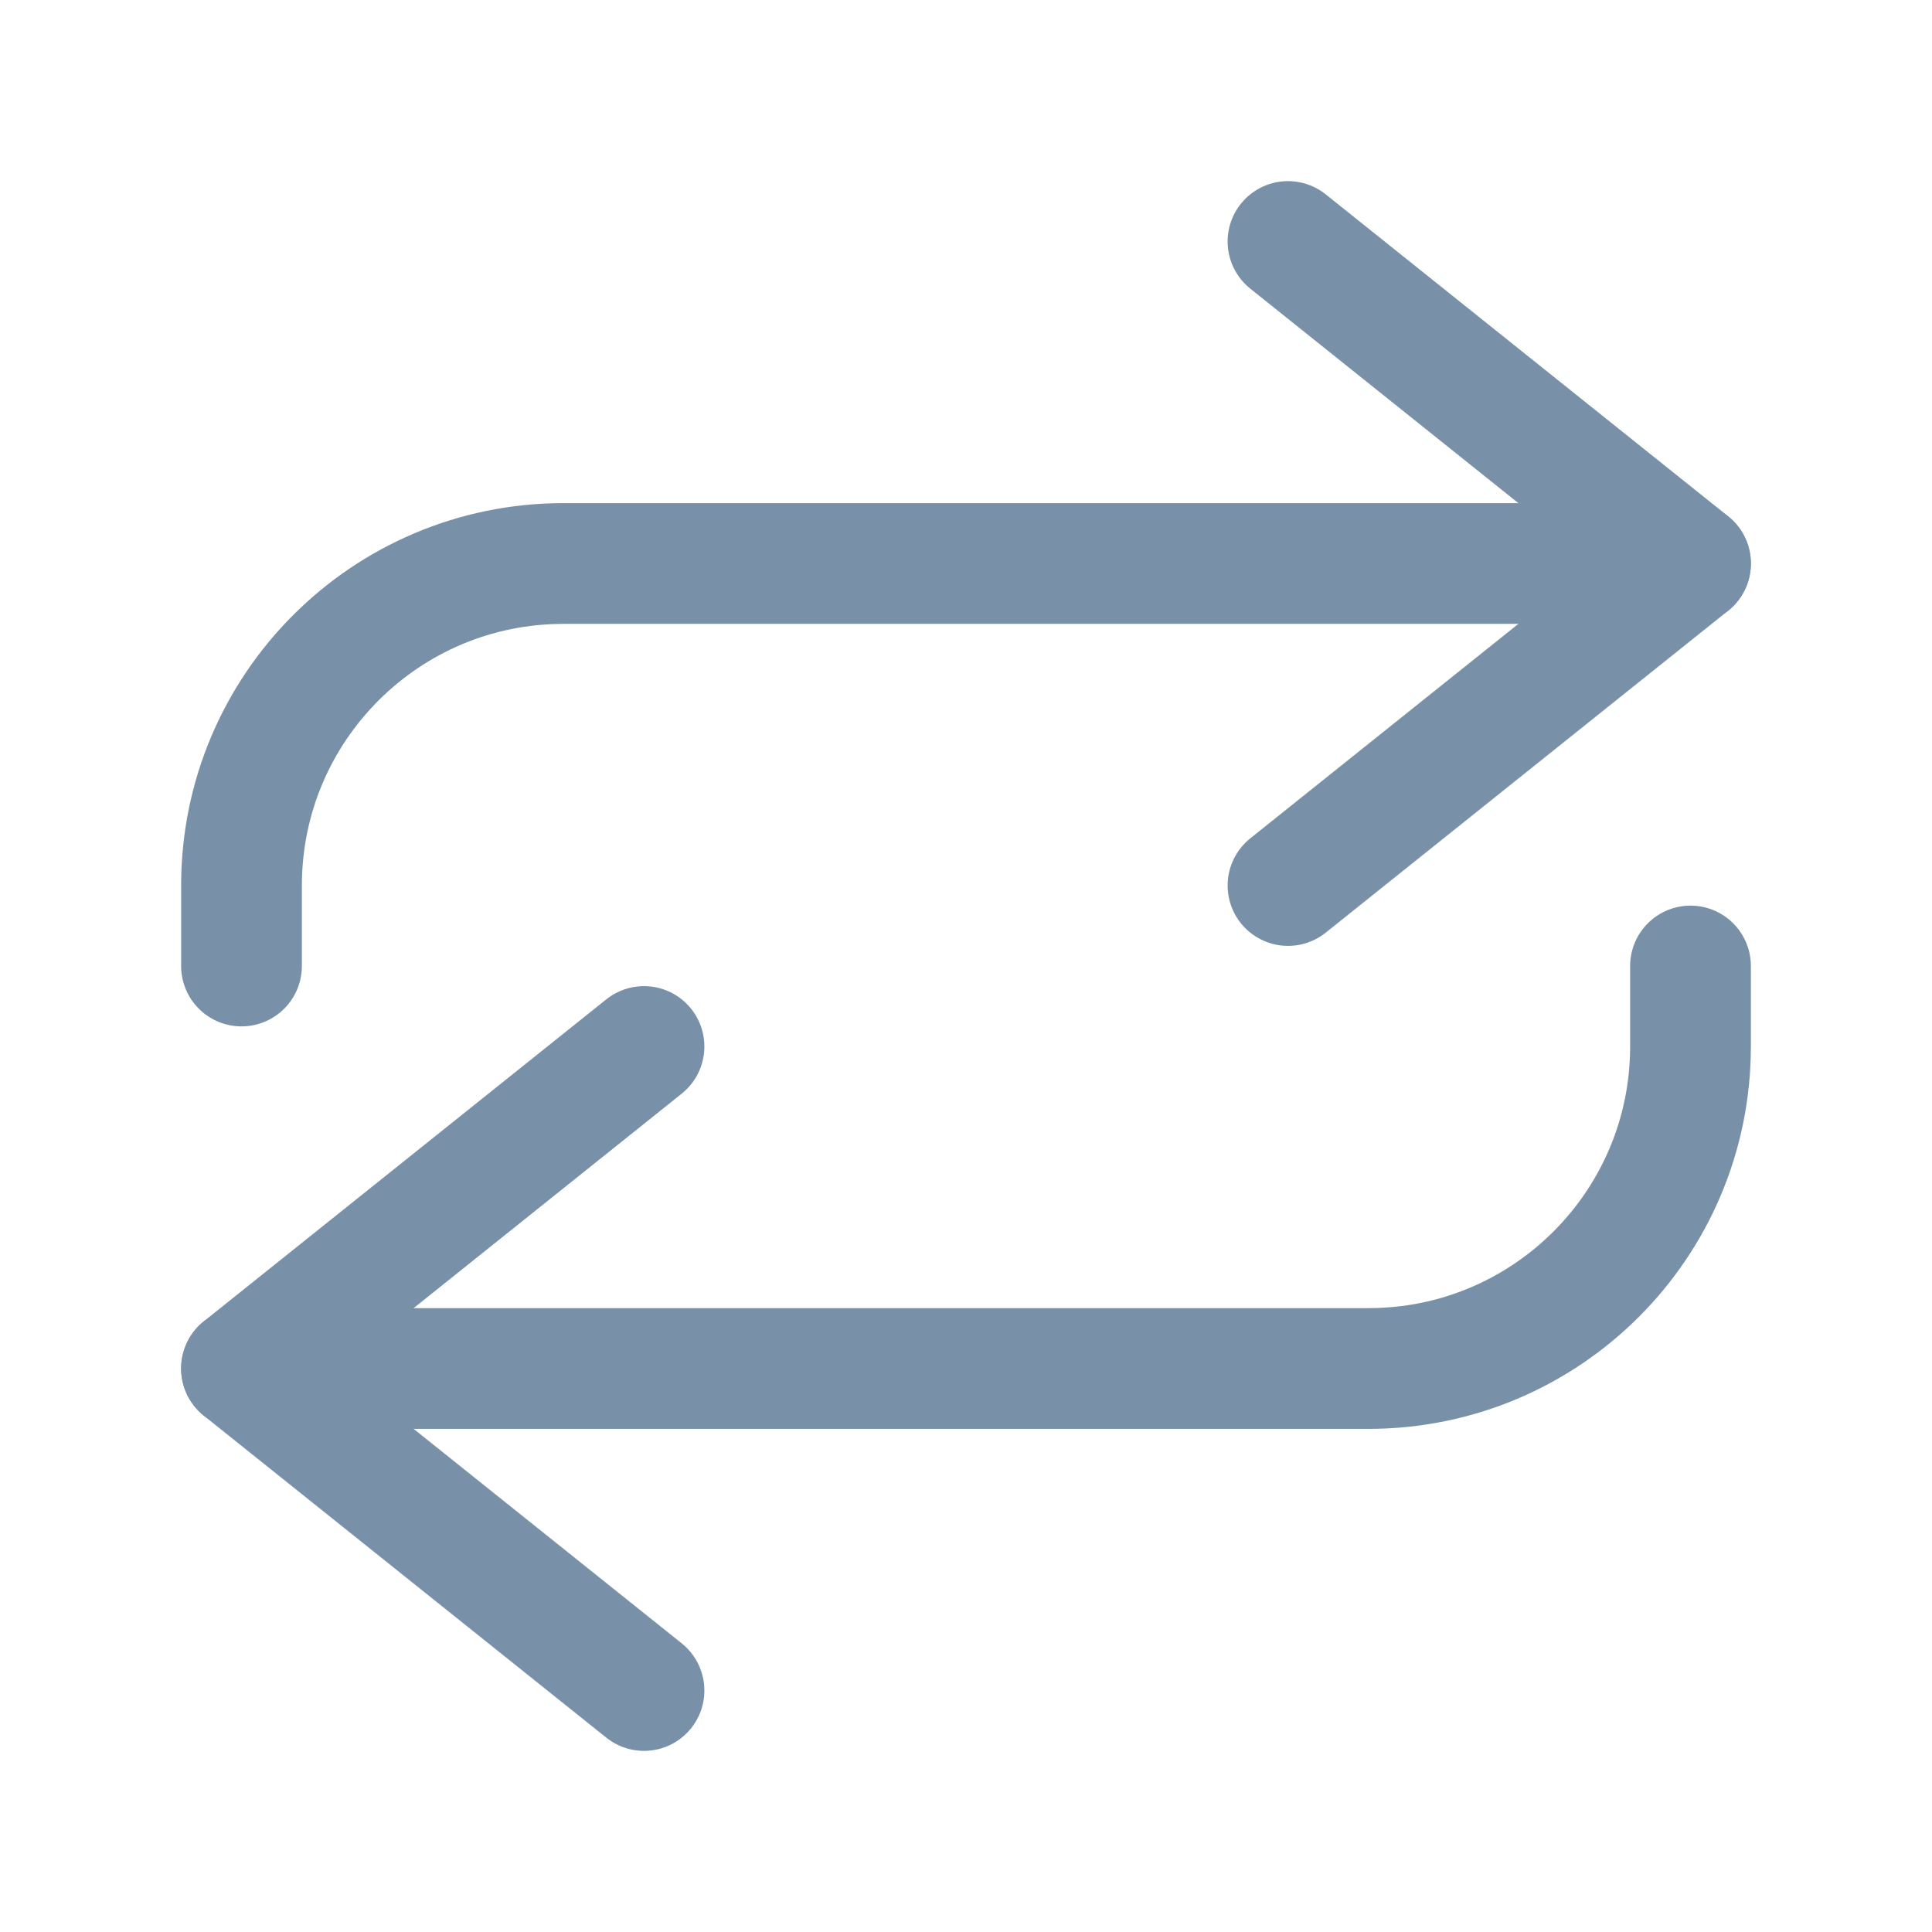
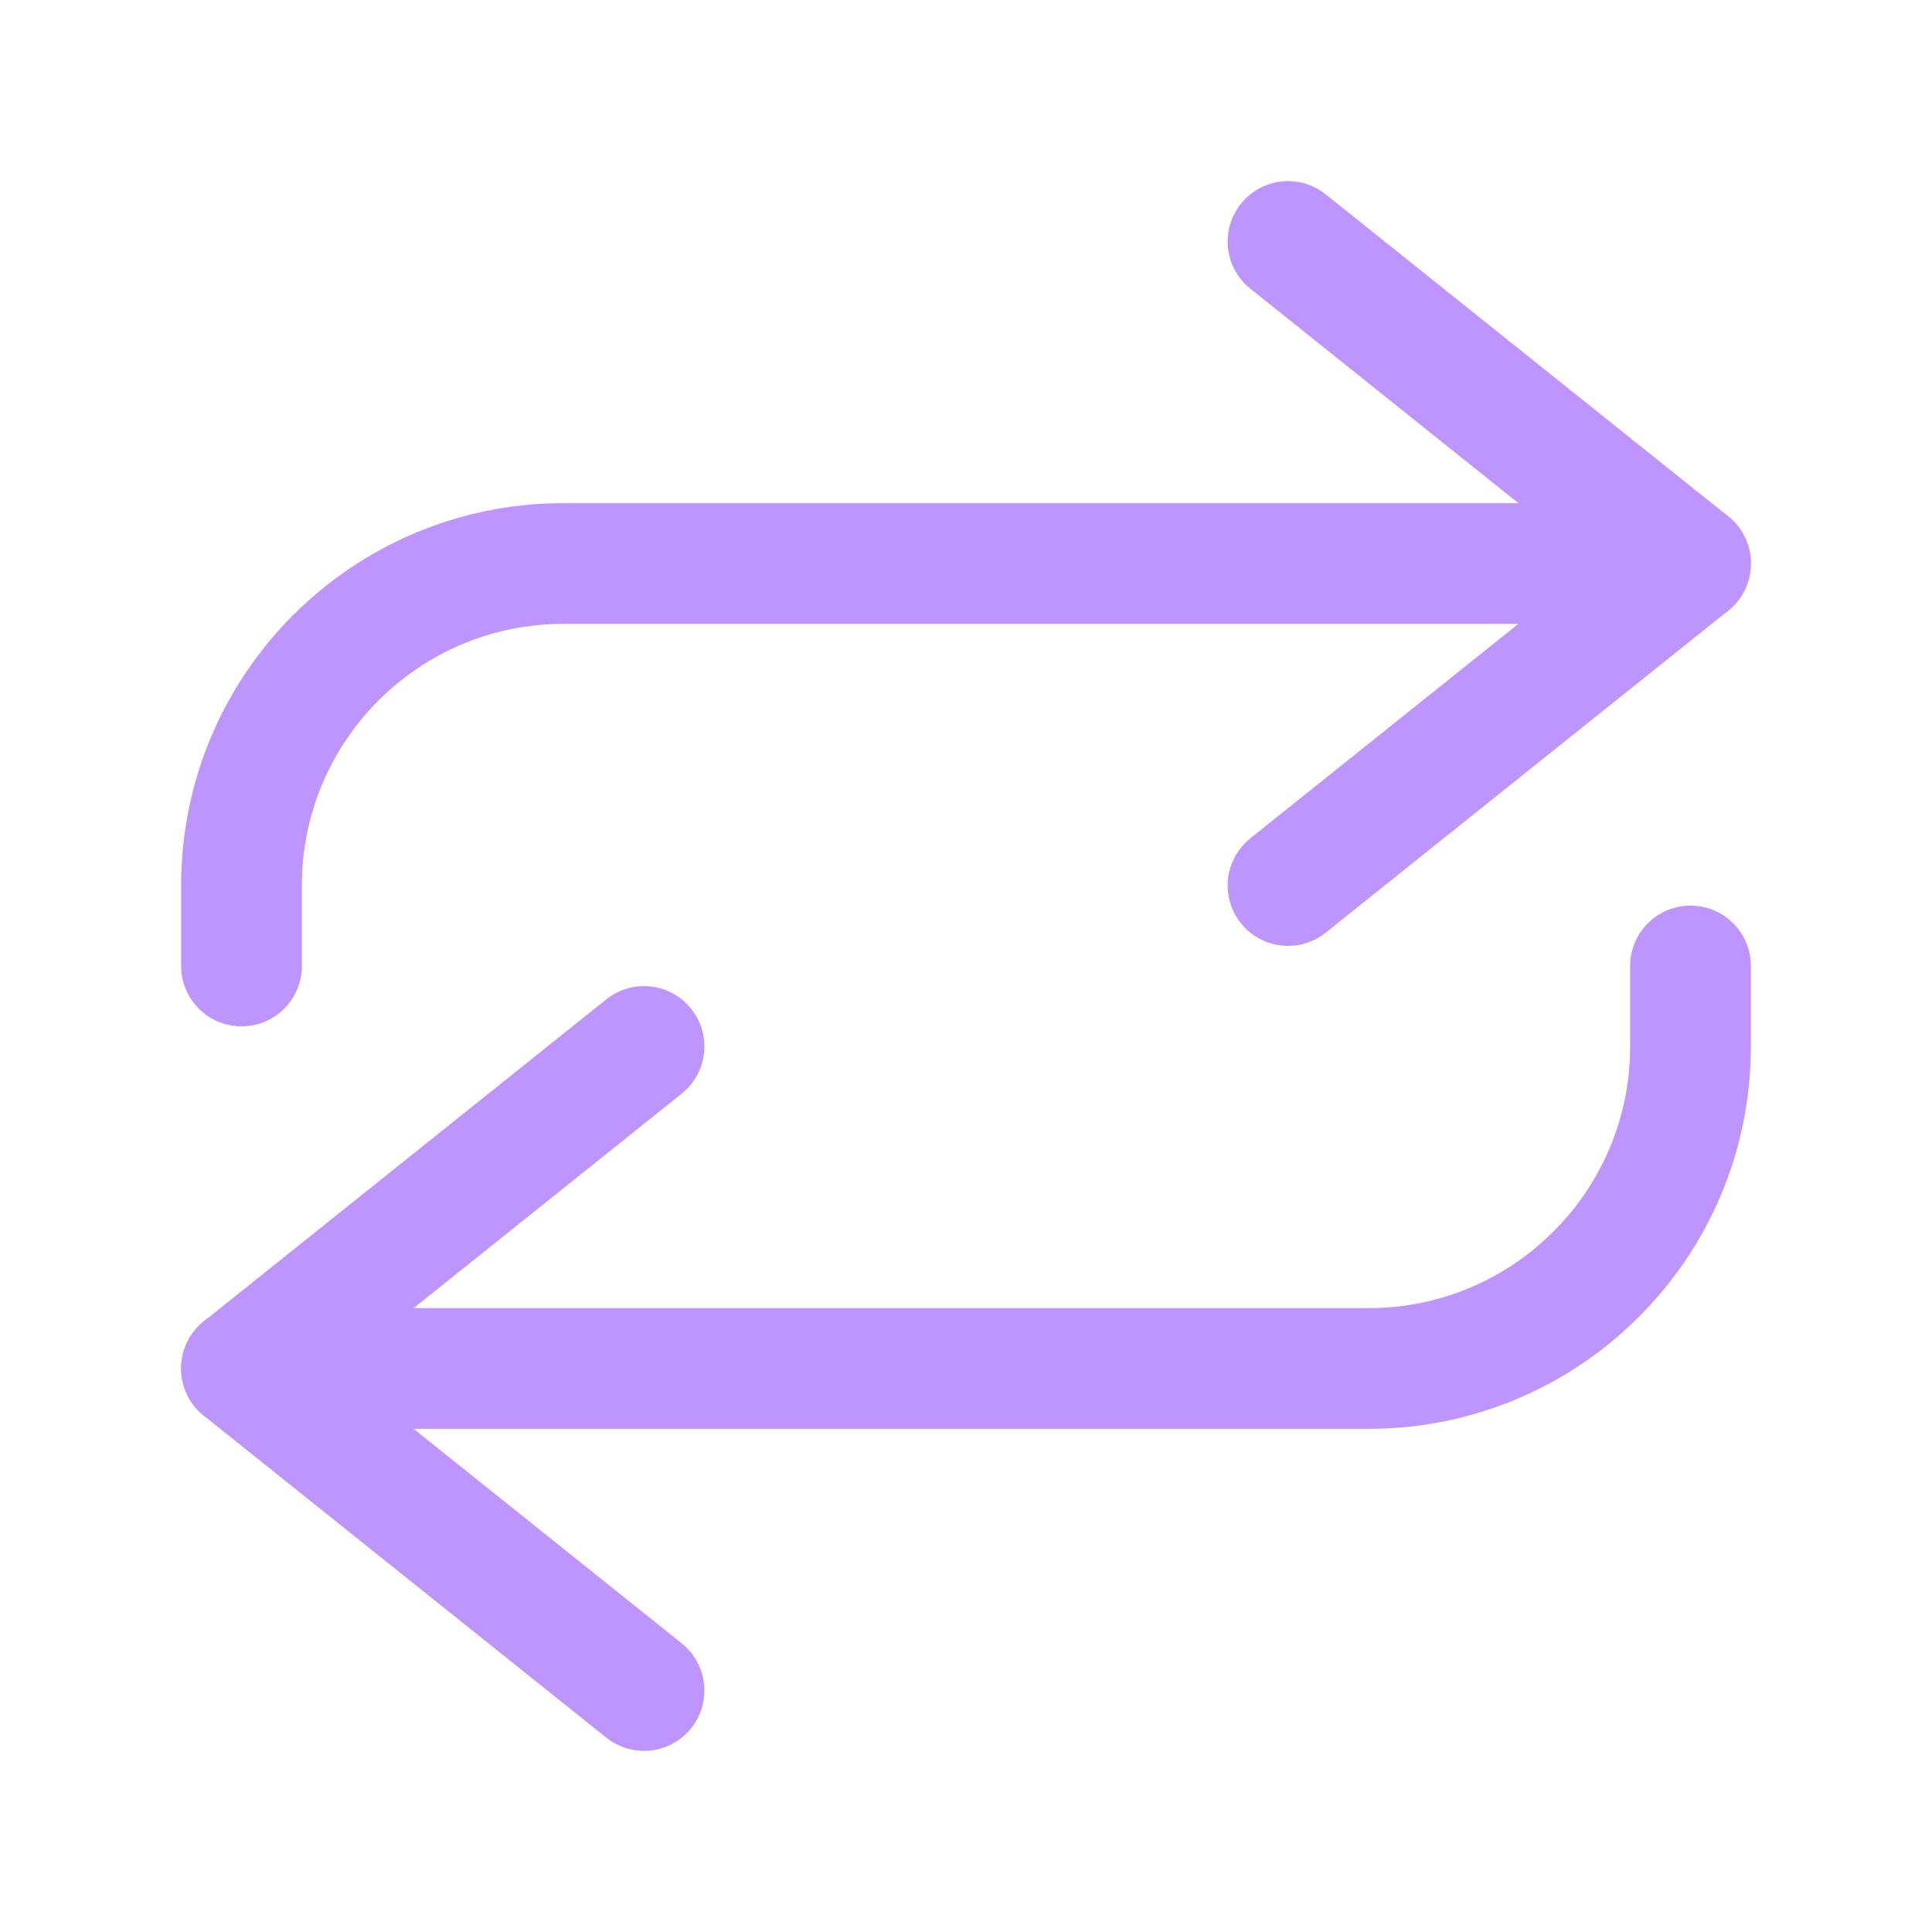
- <svg xmlns="http://www.w3.org/2000/svg" viewBox="0 0 24 24" fill="none" stroke="#7991A8" stroke-width="1.5" stroke-linecap="round" stroke-linejoin="round" width="24" height="24">
+ <svg xmlns="http://www.w3.org/2000/svg" viewBox="0 0 24 24" fill="none" stroke="#BE95FF" stroke-width="1.5" stroke-linecap="round" stroke-linejoin="round" width="24" height="24">
  <path d="M16 3l5 4-5 4" />
  <path d="M21 7H7a4 4 0 0 0-4 4v1" />
  <path d="M8 21l-5-4 5-4" />
  <path d="M3 17h14a4 4 0 0 0 4-4v-1" />
</svg>
